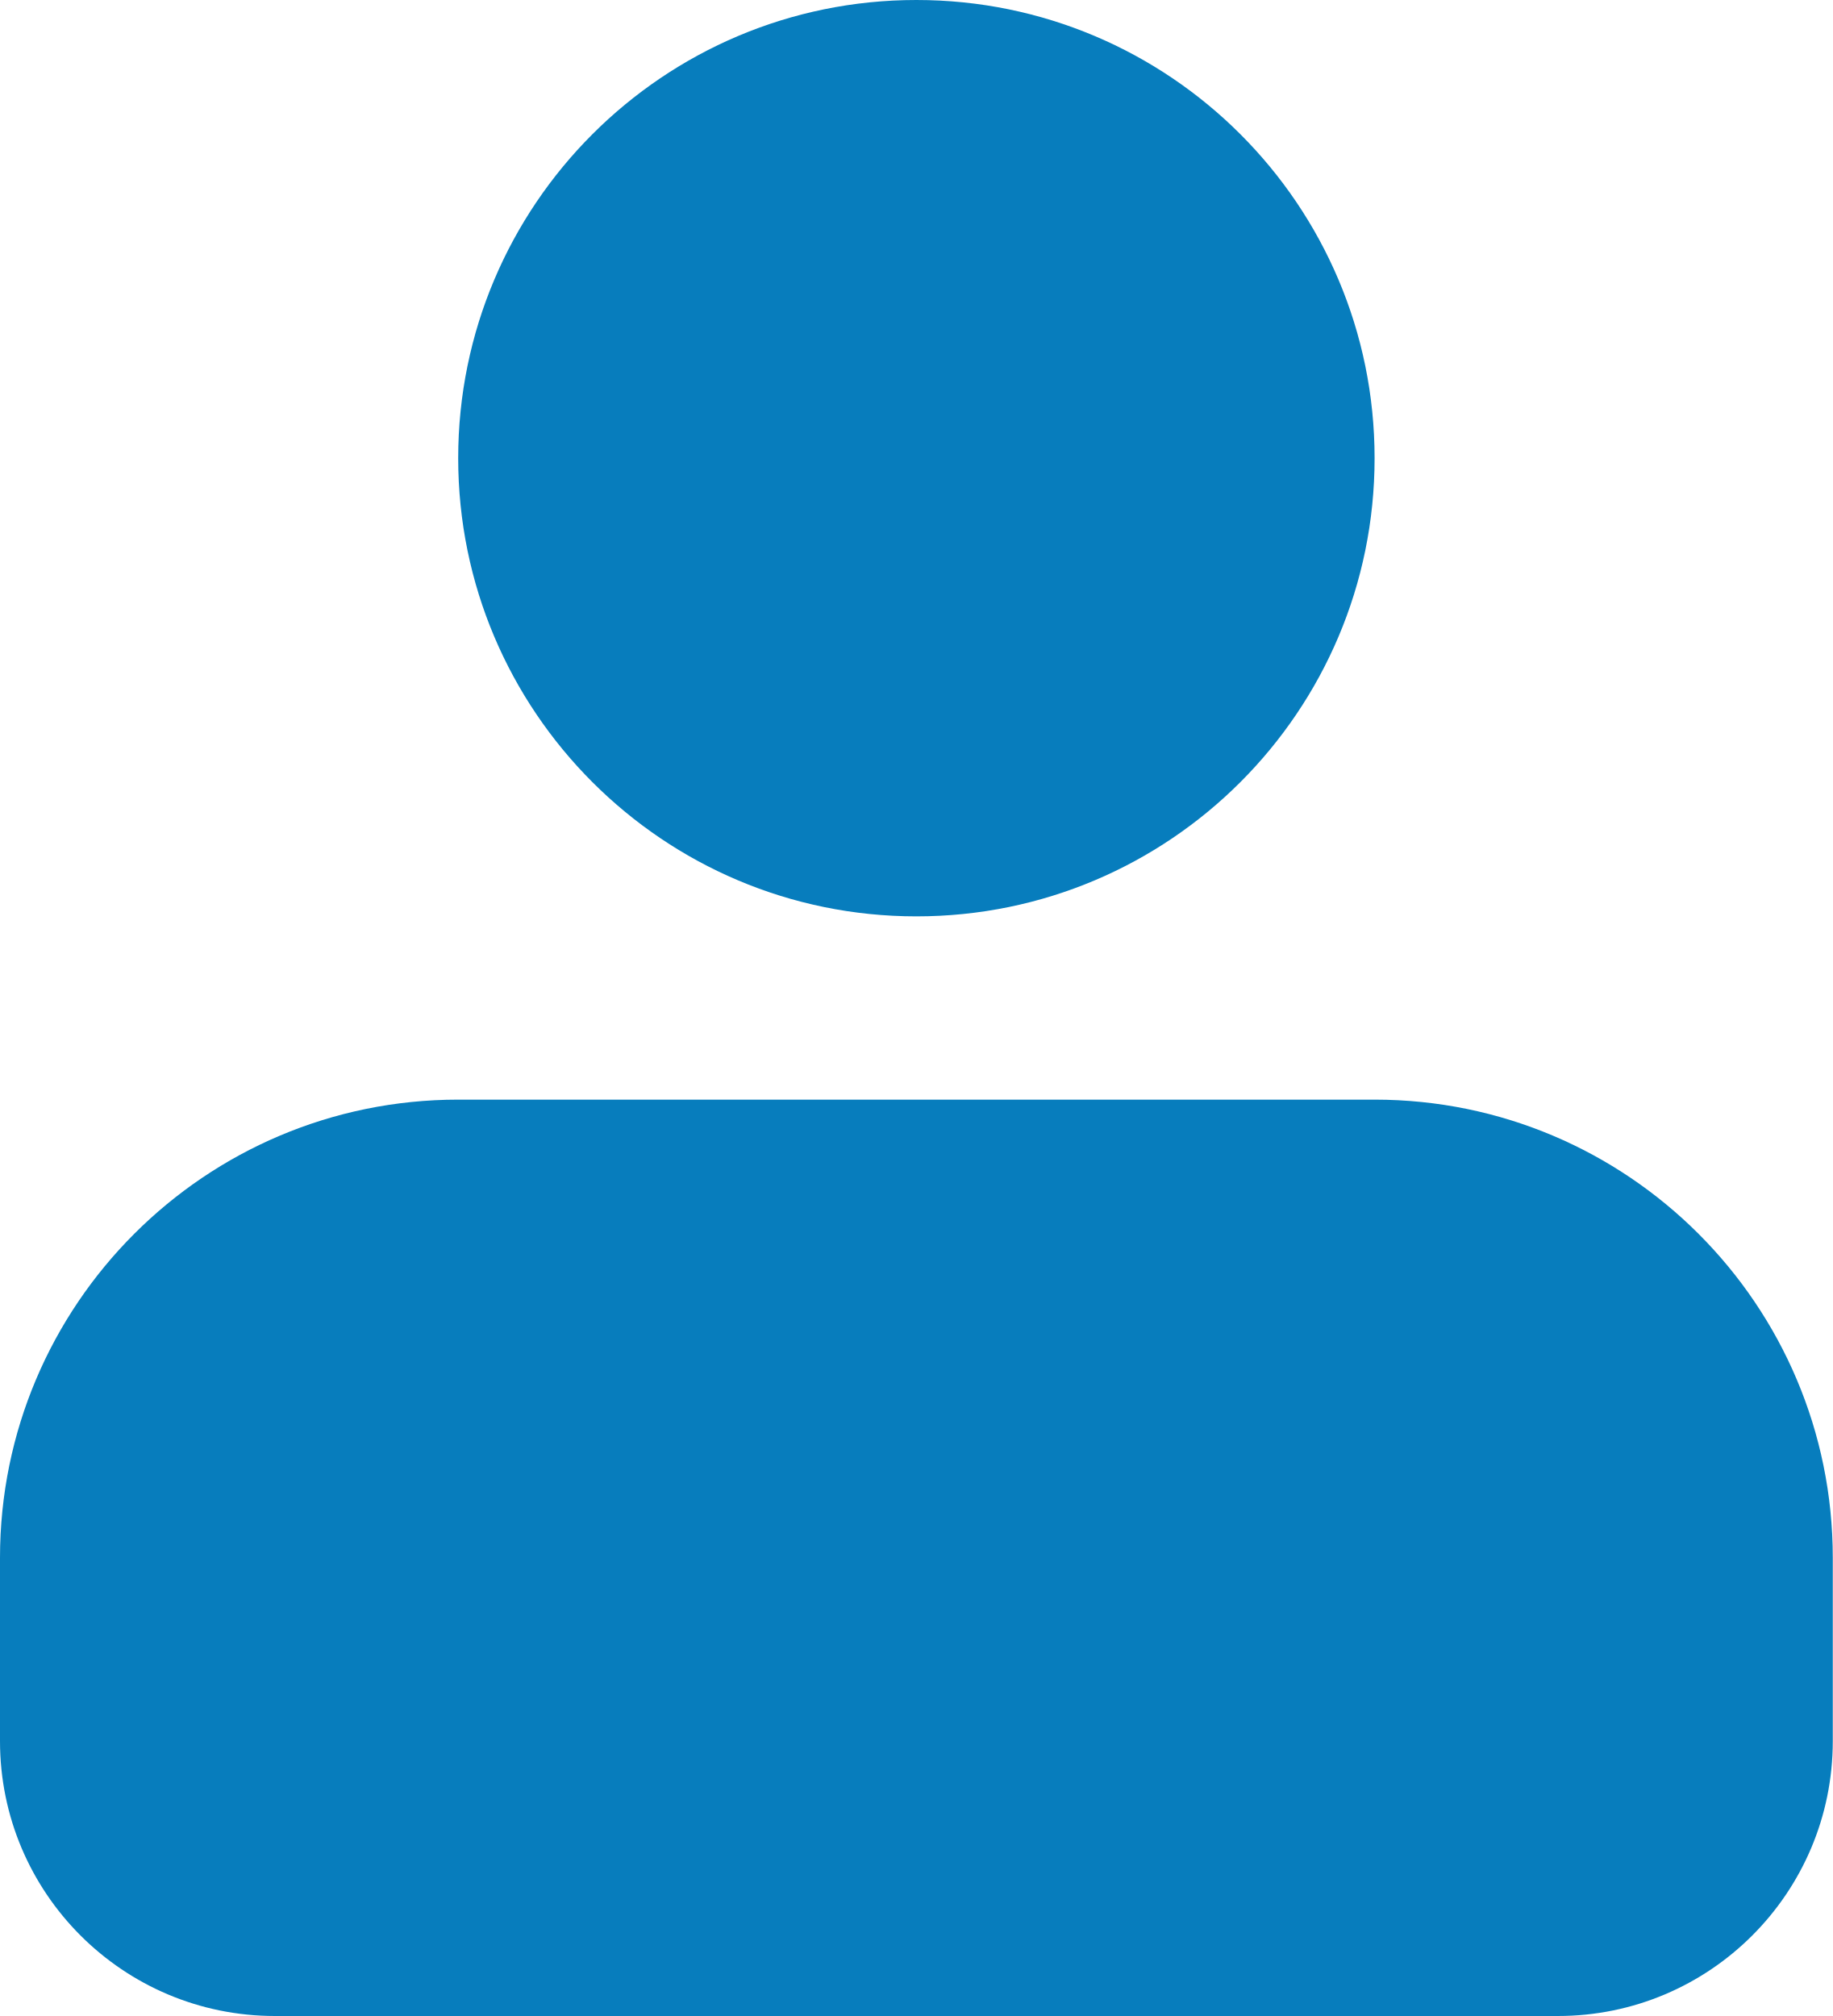
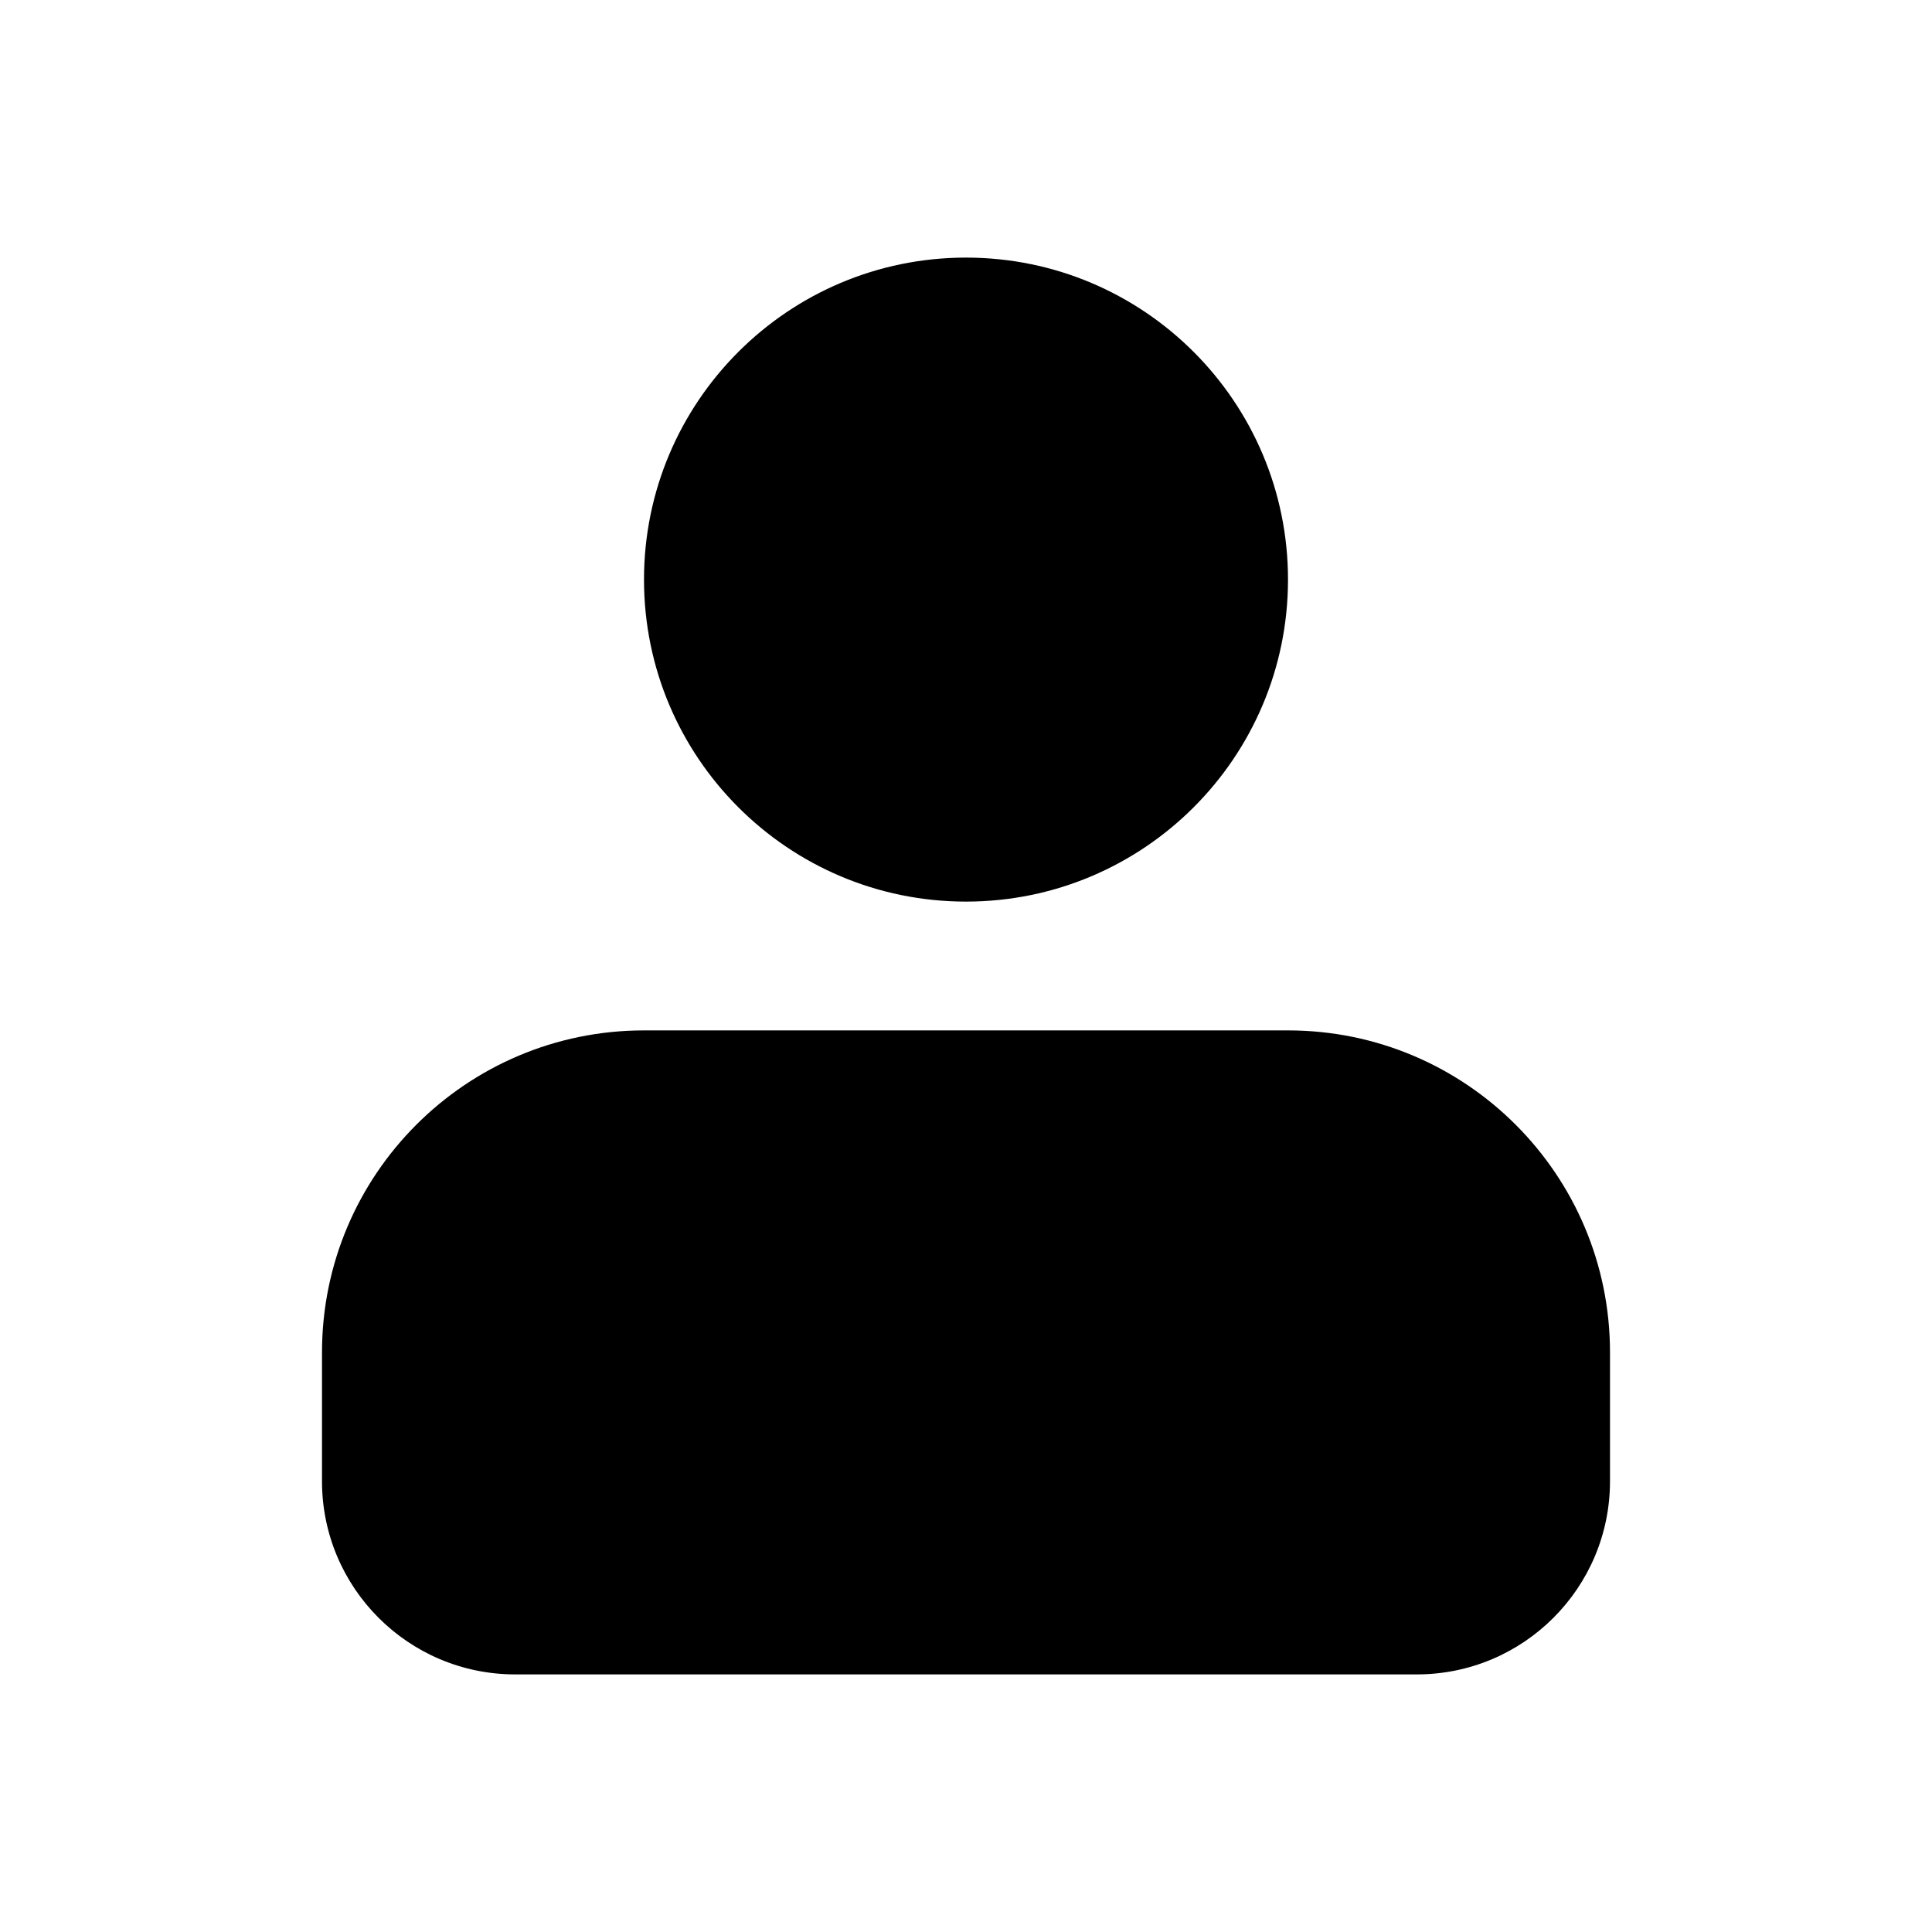
- <svg xmlns="http://www.w3.org/2000/svg" width="20px" height="22px" viewBox="0 0 20 22" version="1.1">
-   <defs>
-     <linearGradient x1="100%" y1="50%" x2="0%" y2="50%" id="linearGradient-1">
-       <stop stop-color="#077dbd" offset="0%" />
-       <stop stop-color="#077dbd" offset="100%" />
-     </linearGradient>
-   </defs>
-   <g id="Page-1" stroke="none" stroke-width="1" fill="none" fill-rule="evenodd">
-     <g id="profile" transform="translate(-5, -4)">
-       <polygon id="Path" points="0 0 30 0 30 30 0 30" />
-       <path d="M15,14 C12.239,14 10,11.761 10,9 C10,6.239 12.239,4 15,4 C17.761,4 20,6.239 20,9 C20,11.761 17.761,14 15,14 L15,14 Z M10,16 L20,16 C22.761,16 25,18.239 25,21 L25,23 C25,24.657 23.657,26 22,26 L8,26 C6.343,26 5,24.657 5,23 L5,21 C5,18.239 7.239,16 10,16 Z" id="Shape" fill="url(#linearGradient-1)" fill-rule="nonzero" />
-     </g>
+ <svg xmlns="http://www.w3.org/2000/svg" width="30px" height="30px" viewBox="0 0 30 30" version="1.1">
+   <g id="02_profile" stroke="none" stroke-width="1" fill="none" fill-rule="evenodd">
+     <path d="M15,14 C12.239,14 10,11.761 10,9 C10,6.239 12.239,4 15,4 C17.761,4 20,6.239 20,9 C20,11.761 17.761,14 15,14 L15,14 Z M10,16 L20,16 C22.761,16 25,18.239 25,21 L25,23 C25,24.657 23.657,26 22,26 L8,26 C6.343,26 5,24.657 5,23 L5,21 C5,18.239 7.239,16 10,16 Z" id="Shape" fill="#000000" fill-rule="nonzero" />
  </g>
</svg>
